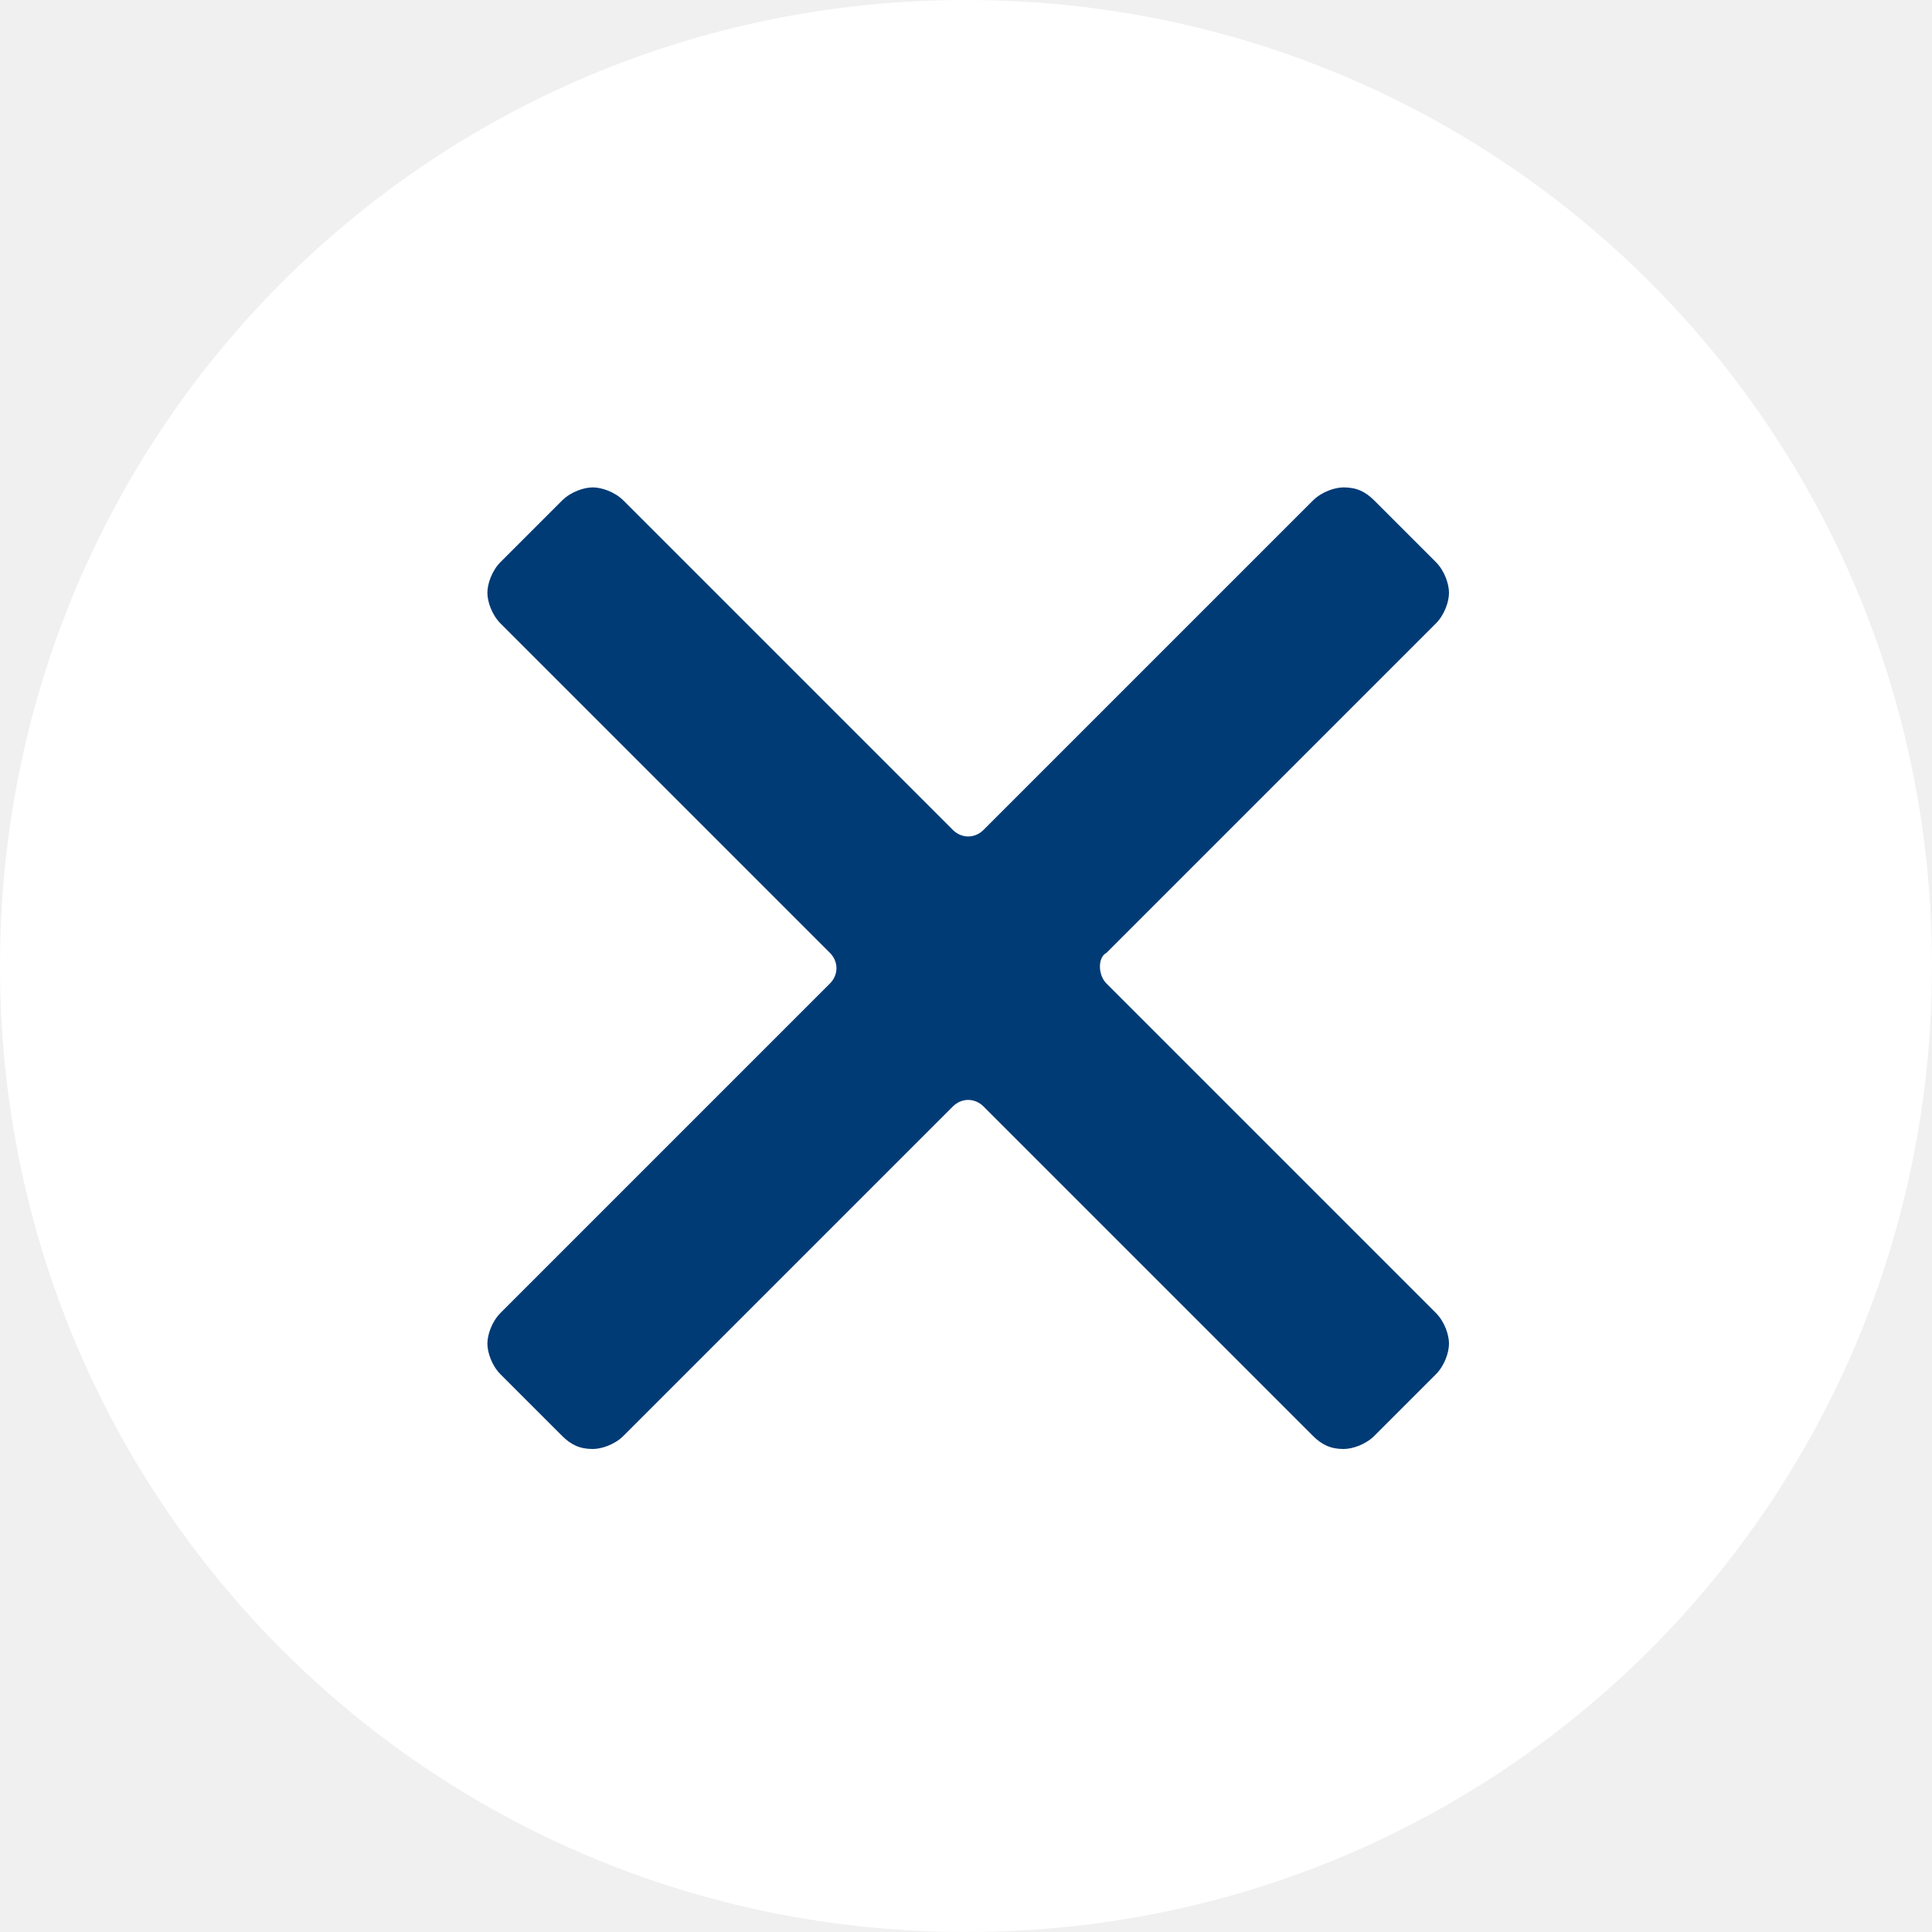
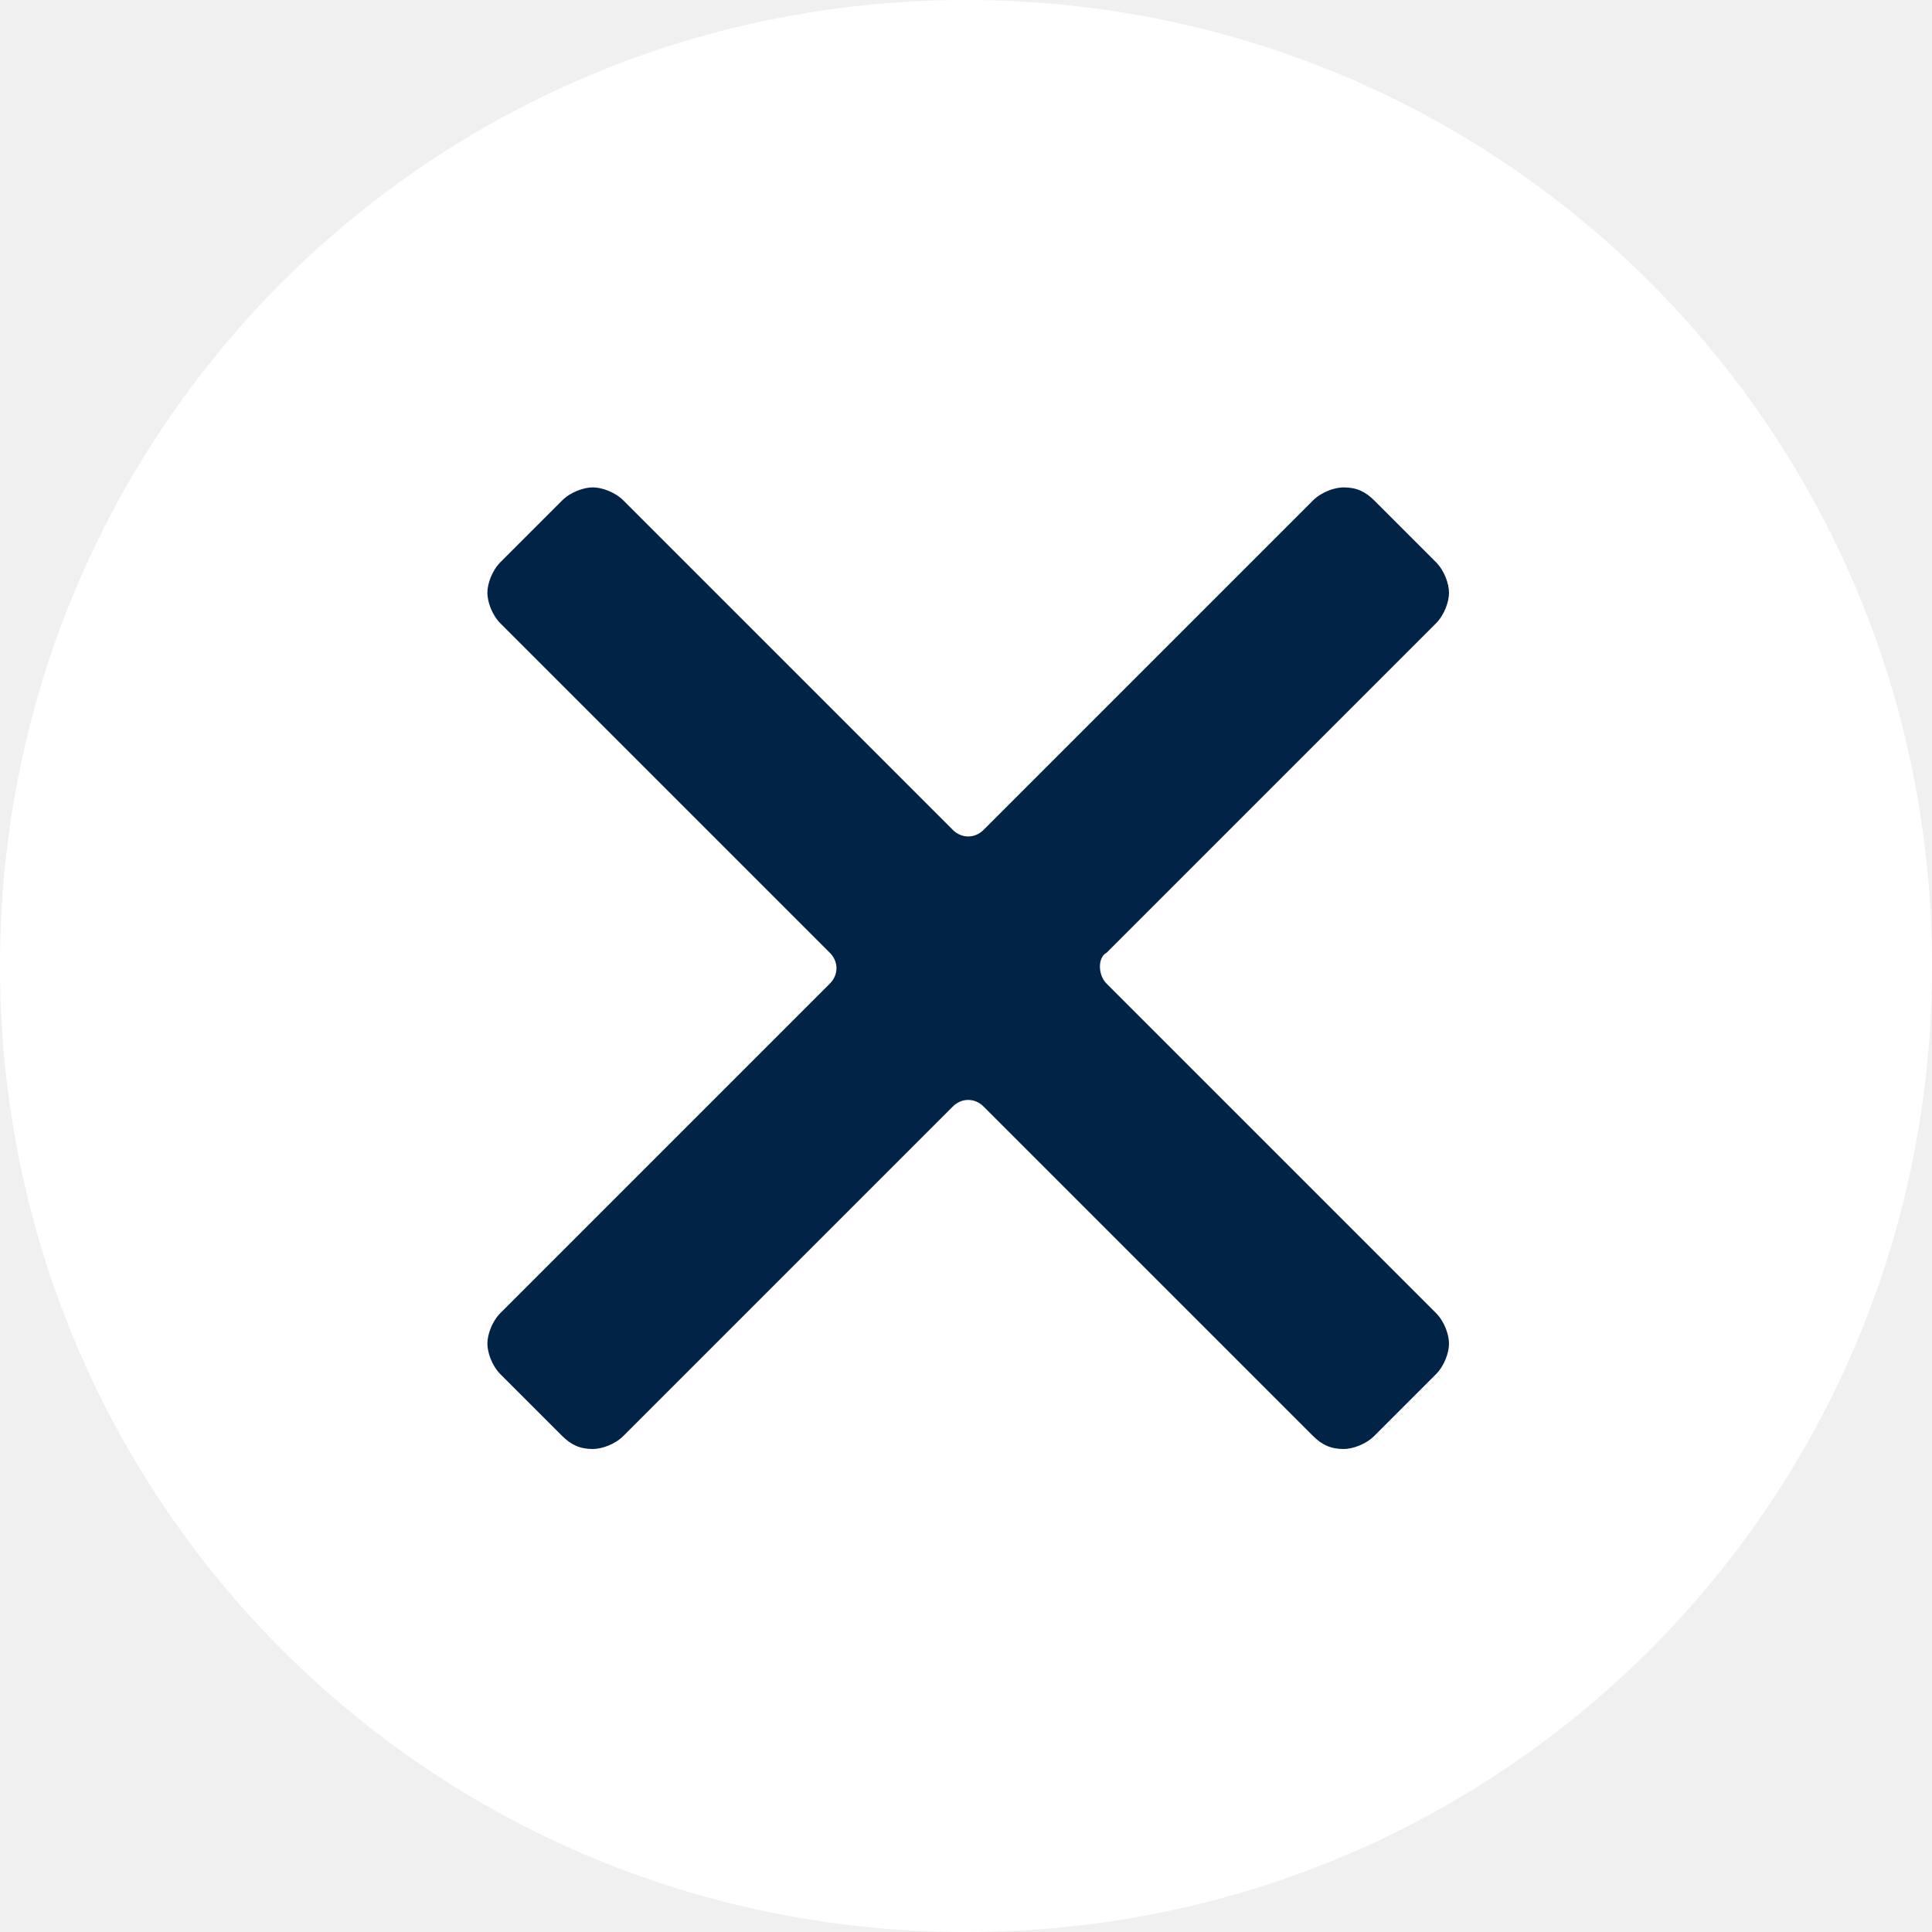
<svg xmlns="http://www.w3.org/2000/svg" version="1.1" id="Layer_1" x="0px" y="0px" viewBox="0 0 44 44" style="enable-background:new 0 0 44 44;" xml:space="preserve">
  <style type="text/css">
- 	.st0{fill:#003B76;}
+ 	.st0{fill:#002346;}
	.st1{fill:#FFFFFF;}
</style>
  <circle class="st0" cx="21.6" cy="22.1" r="17" />
  <path class="st1" d="M22,0C9.8,0,0,9.8,0,22s9.8,22,22,22s22-9.8,22-22S34.2,0,22,0z M25.2,22.4l7.5,7.5c0.2,0.2,0.3,0.5,0.3,0.7  s-0.1,0.5-0.3,0.7l-1.4,1.4c-0.2,0.2-0.5,0.3-0.7,0.3c-0.3,0-0.5-0.1-0.7-0.3l-7.5-7.5c-0.2-0.2-0.5-0.2-0.7,0l-7.5,7.5  C14,32.9,13.7,33,13.5,33c-0.3,0-0.5-0.1-0.7-0.3l-1.4-1.4c-0.2-0.2-0.3-0.5-0.3-0.7s0.1-0.5,0.3-0.7l7.5-7.5c0.2-0.2,0.2-0.5,0-0.7  l-7.5-7.5c-0.2-0.2-0.3-0.5-0.3-0.7s0.1-0.5,0.3-0.7l1.4-1.4c0.2-0.2,0.5-0.3,0.7-0.3s0.5,0.1,0.7,0.3l7.5,7.5  c0.2,0.2,0.5,0.2,0.7,0l7.5-7.5c0.2-0.2,0.5-0.3,0.7-0.3c0.3,0,0.5,0.1,0.7,0.3l1.4,1.4c0.2,0.2,0.3,0.5,0.3,0.7s-0.1,0.5-0.3,0.7  l-7.5,7.5C25,21.8,25,22.2,25.2,22.4z" />
</svg>
